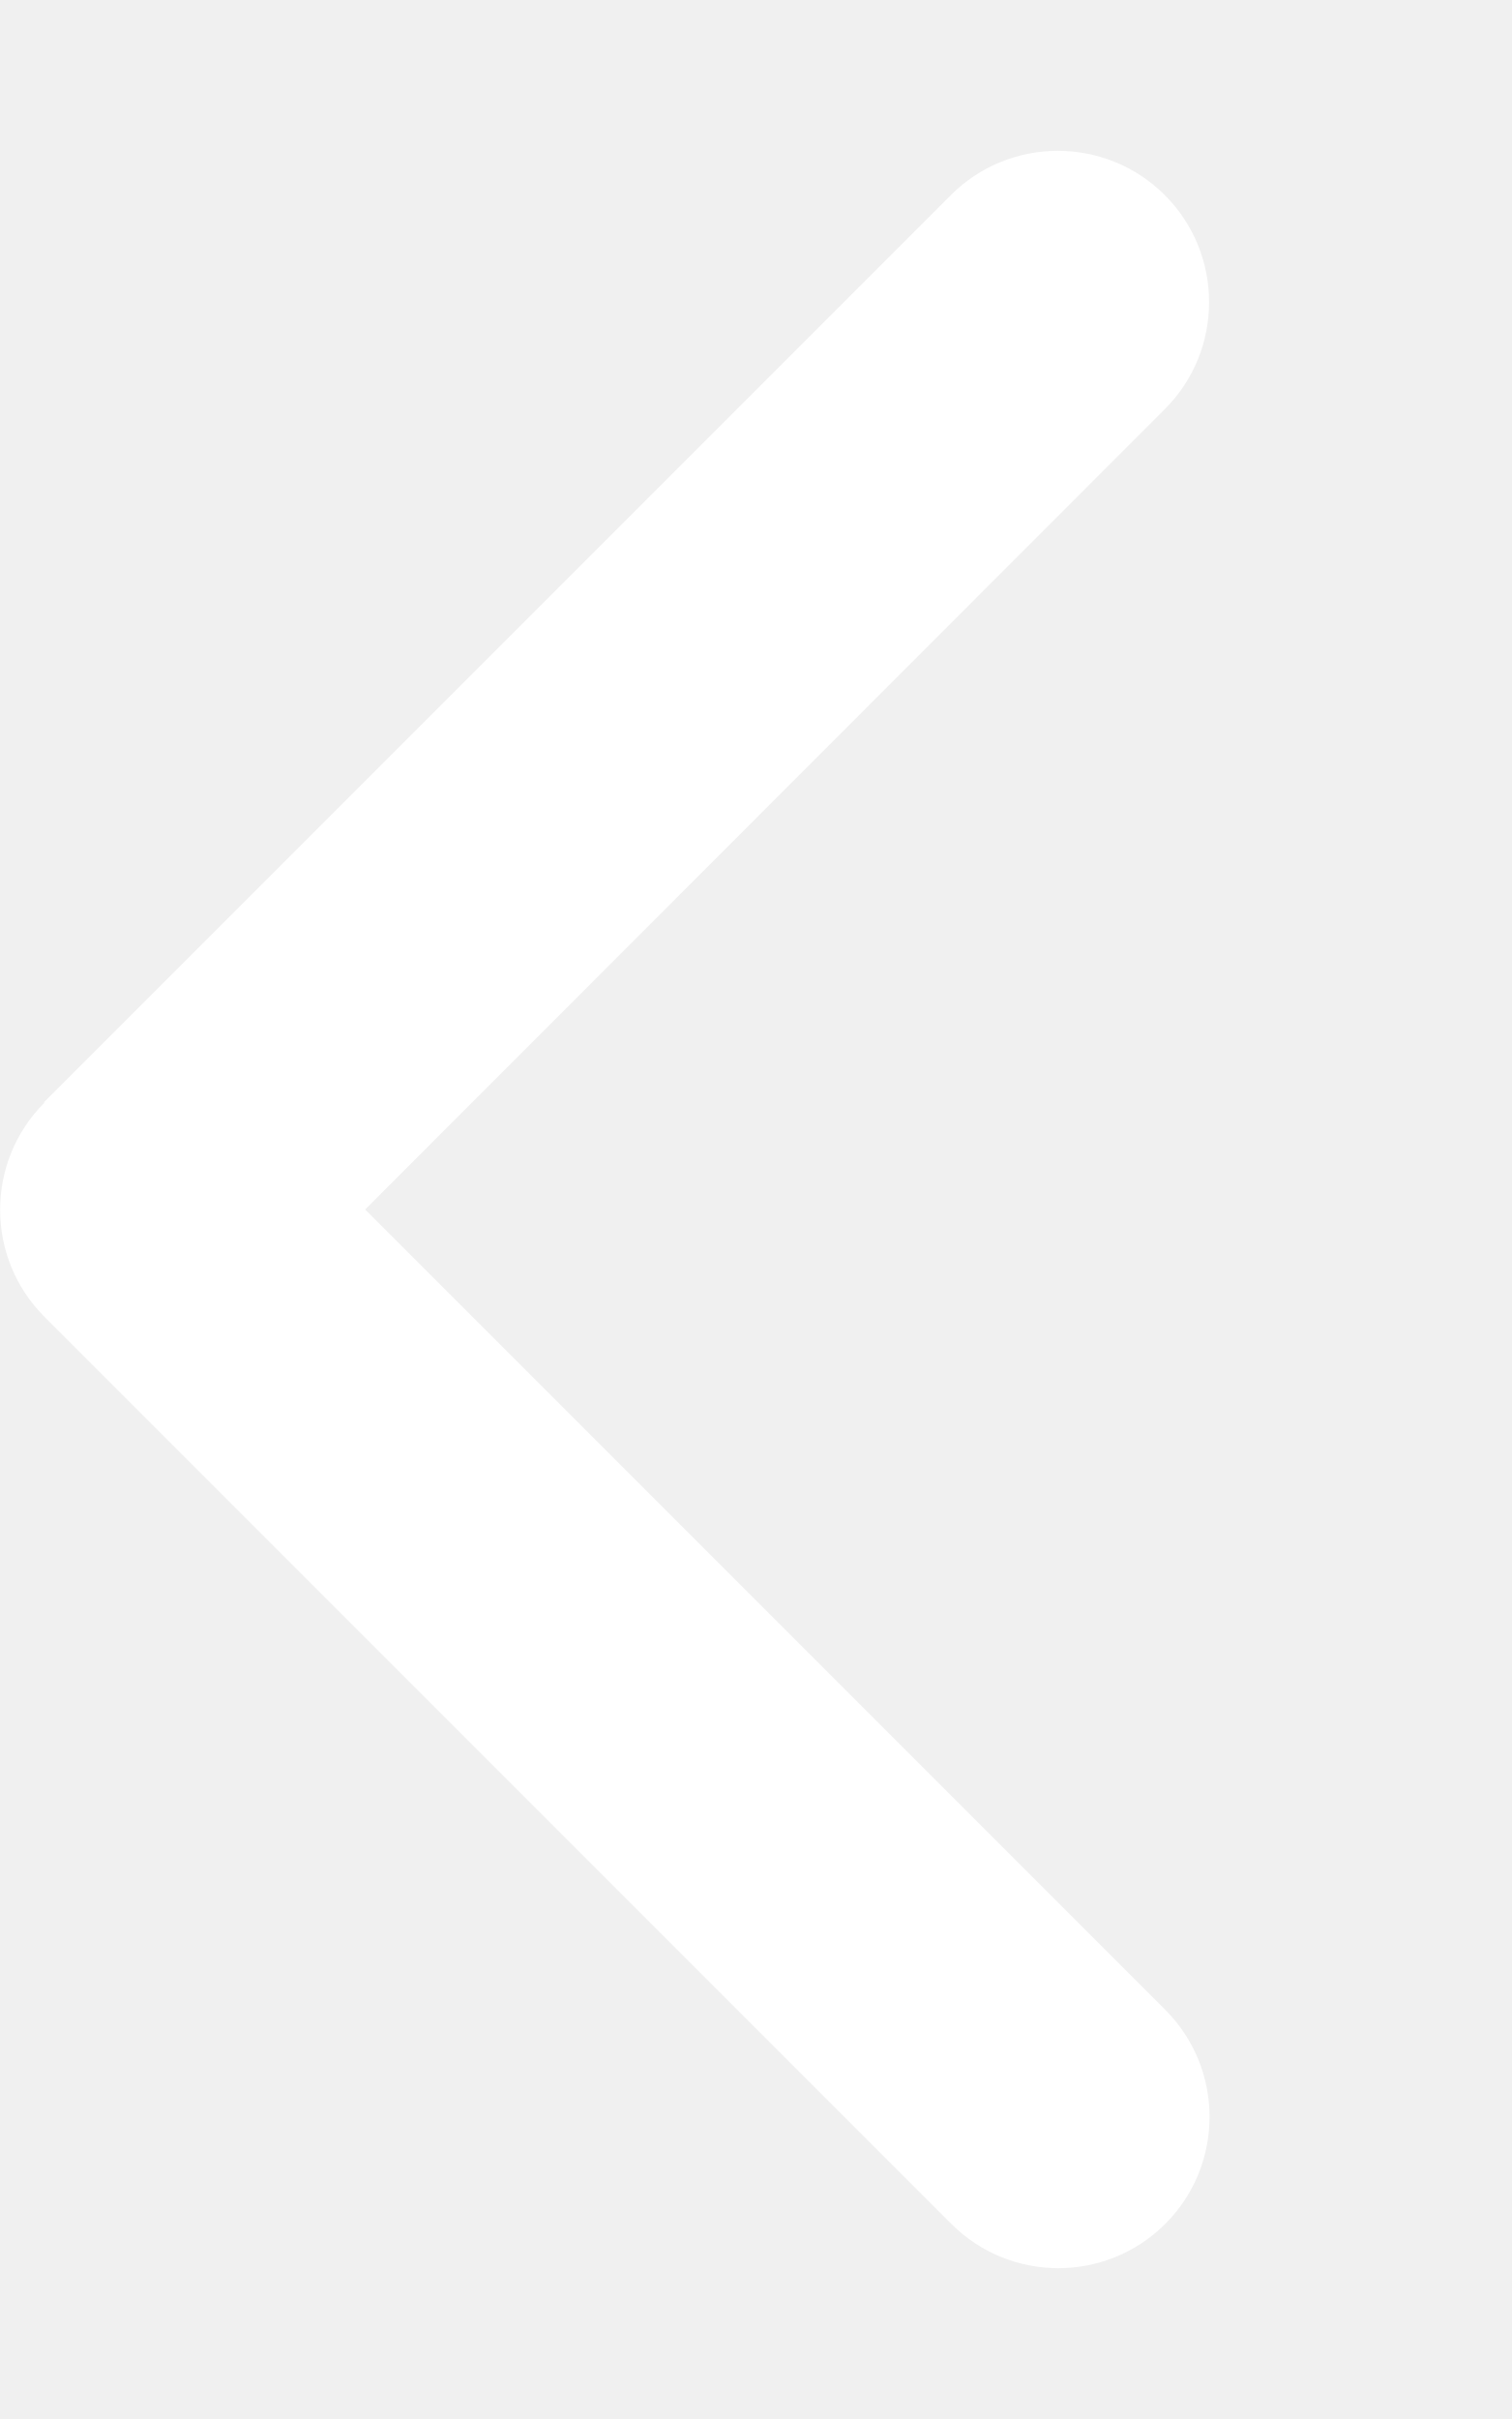
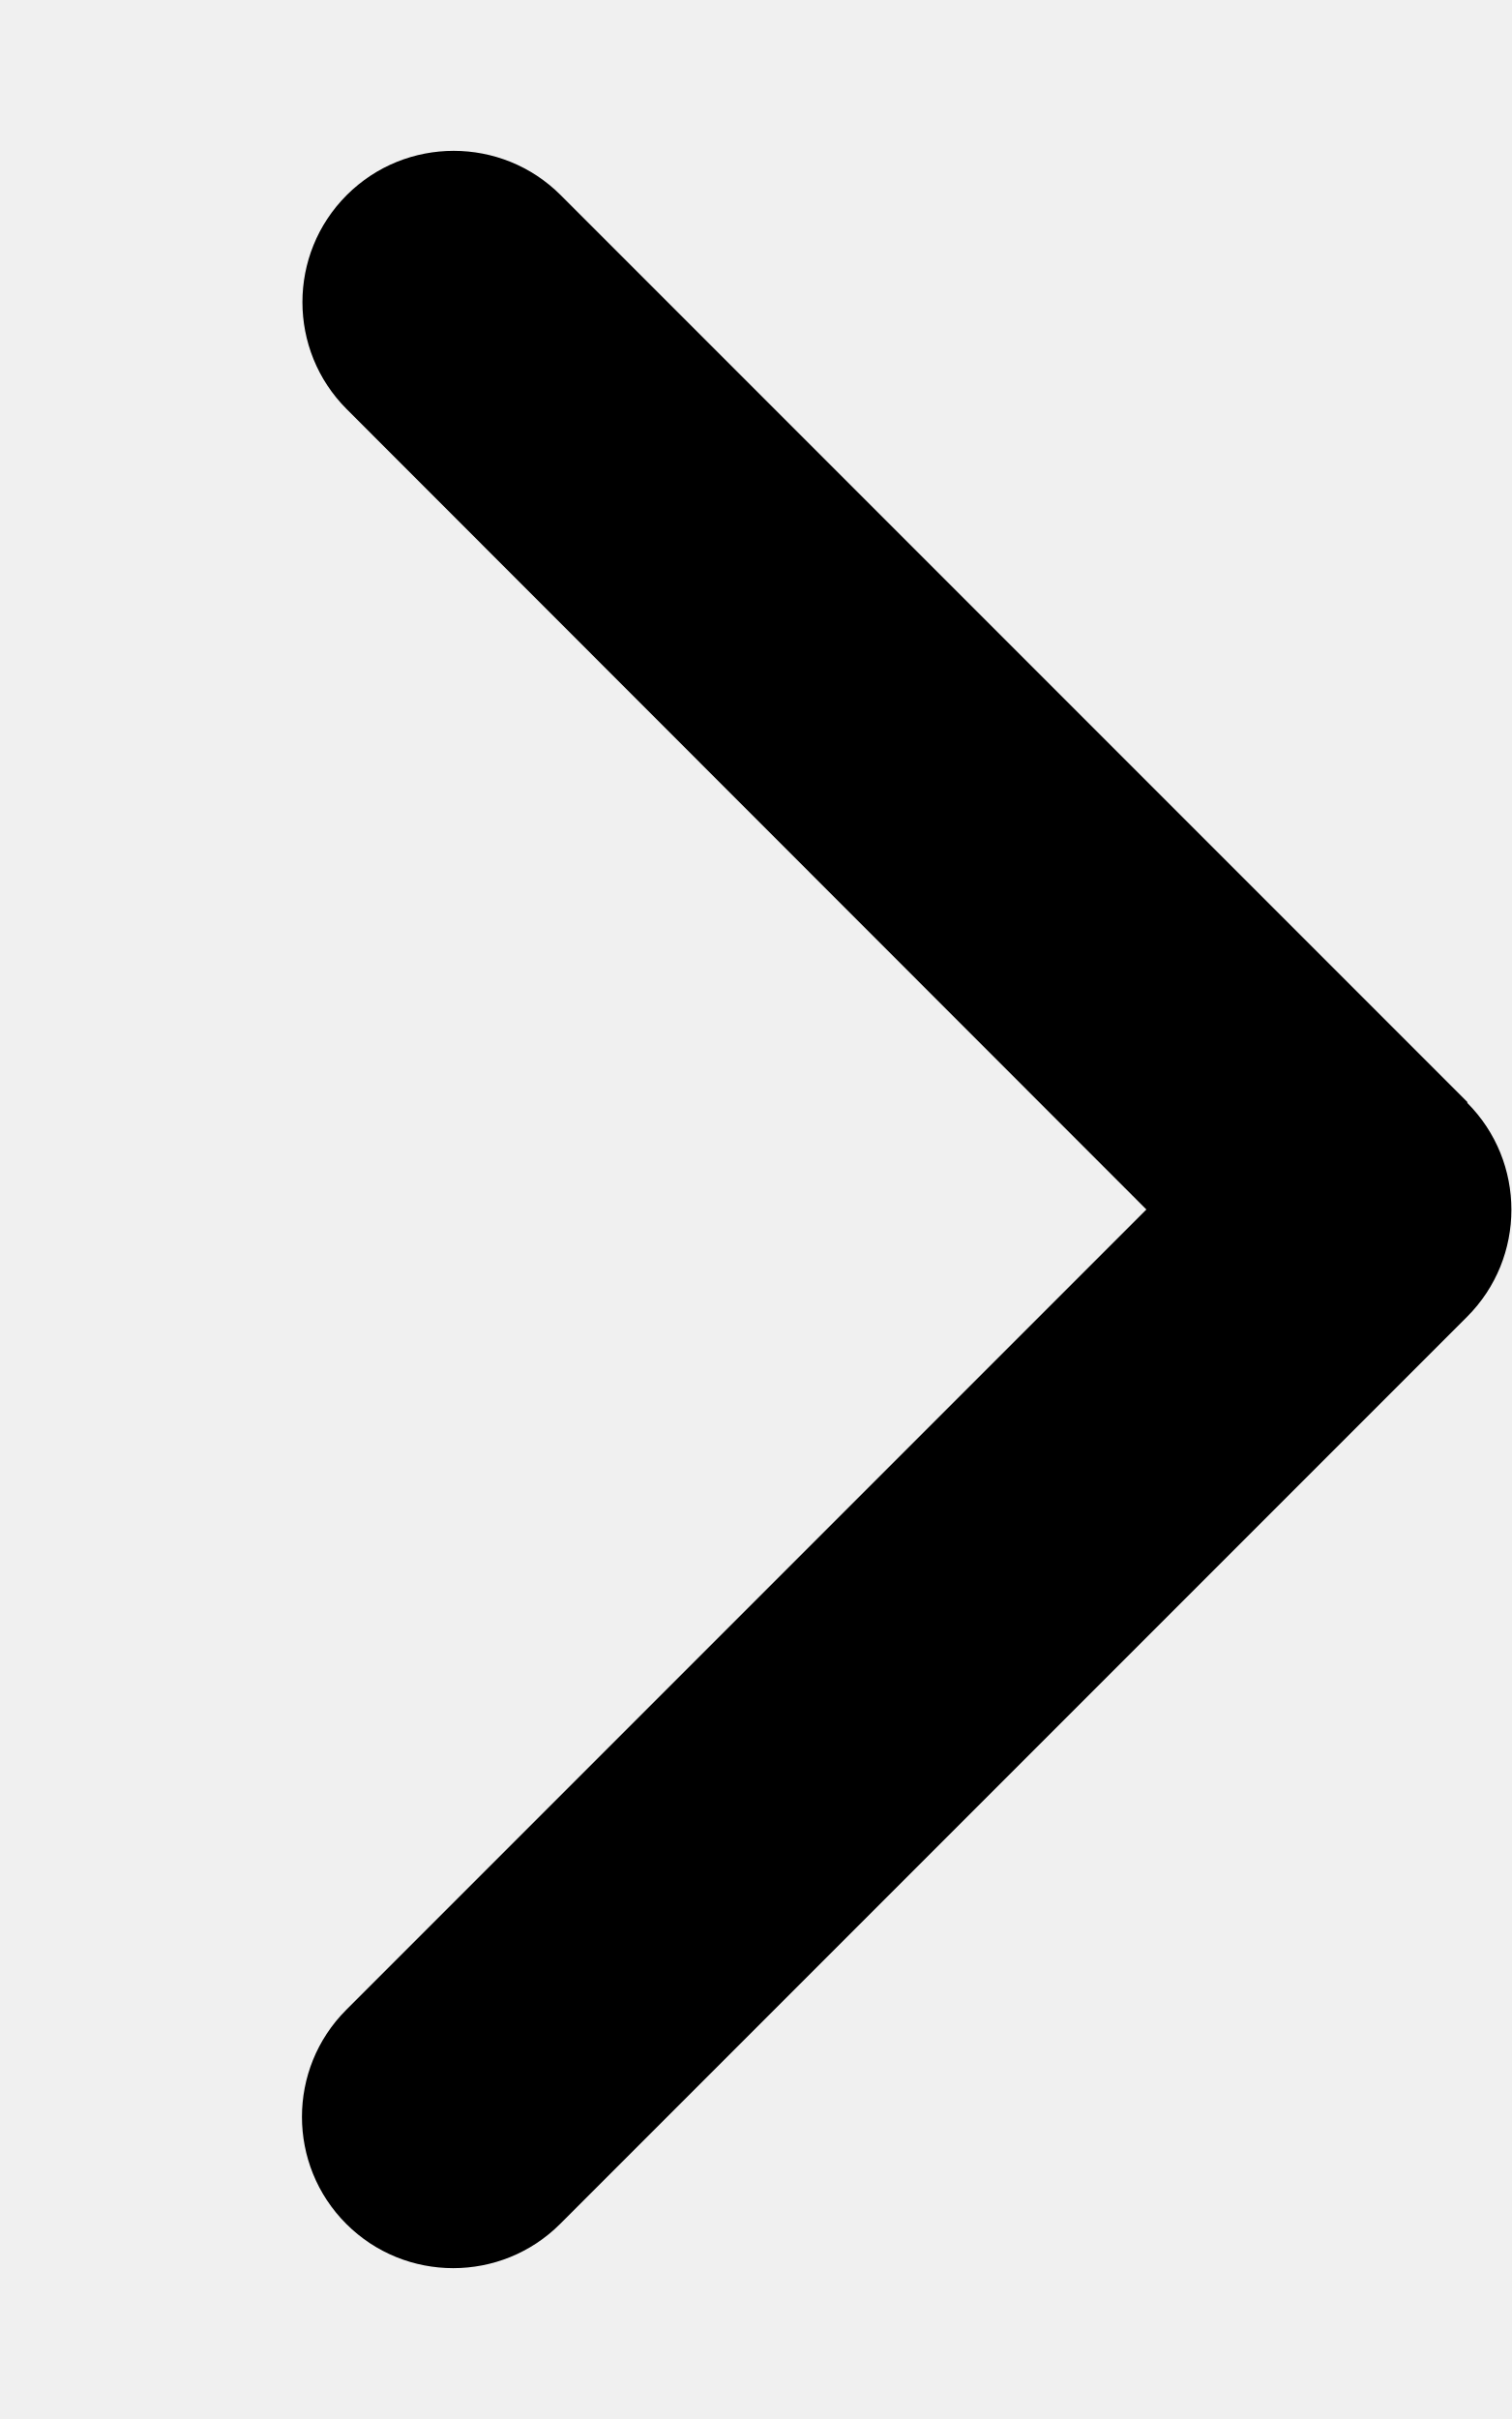
<svg xmlns="http://www.w3.org/2000/svg" height="1em" viewBox="0 0 320 512">
-   <path fill="#FFFFFF" d="M9.4 233.4c-12.5 12.5-12.5 32.8 0 45.3l192 192c12.5 12.5 32.8 12.5 45.3 0s12.5-32.8 0-45.3L77.3 256 246.6 86.6c12.5-12.5 12.5-32.8 0-45.3s-32.8-12.5-45.3 0l-192 192z" />
+   <path fill="currentColor" d="M310.6 233.4c12.5 12.5 12.5 32.8 0 45.3l-192 192c-12.5 12.5-32.8 12.5-45.3 0s-12.5-32.8 0-45.3L242.7 256 73.4 86.6c-12.5-12.5-12.5-32.8 0-45.3s32.8-12.5 45.3 0l192 192z" />
</svg>
